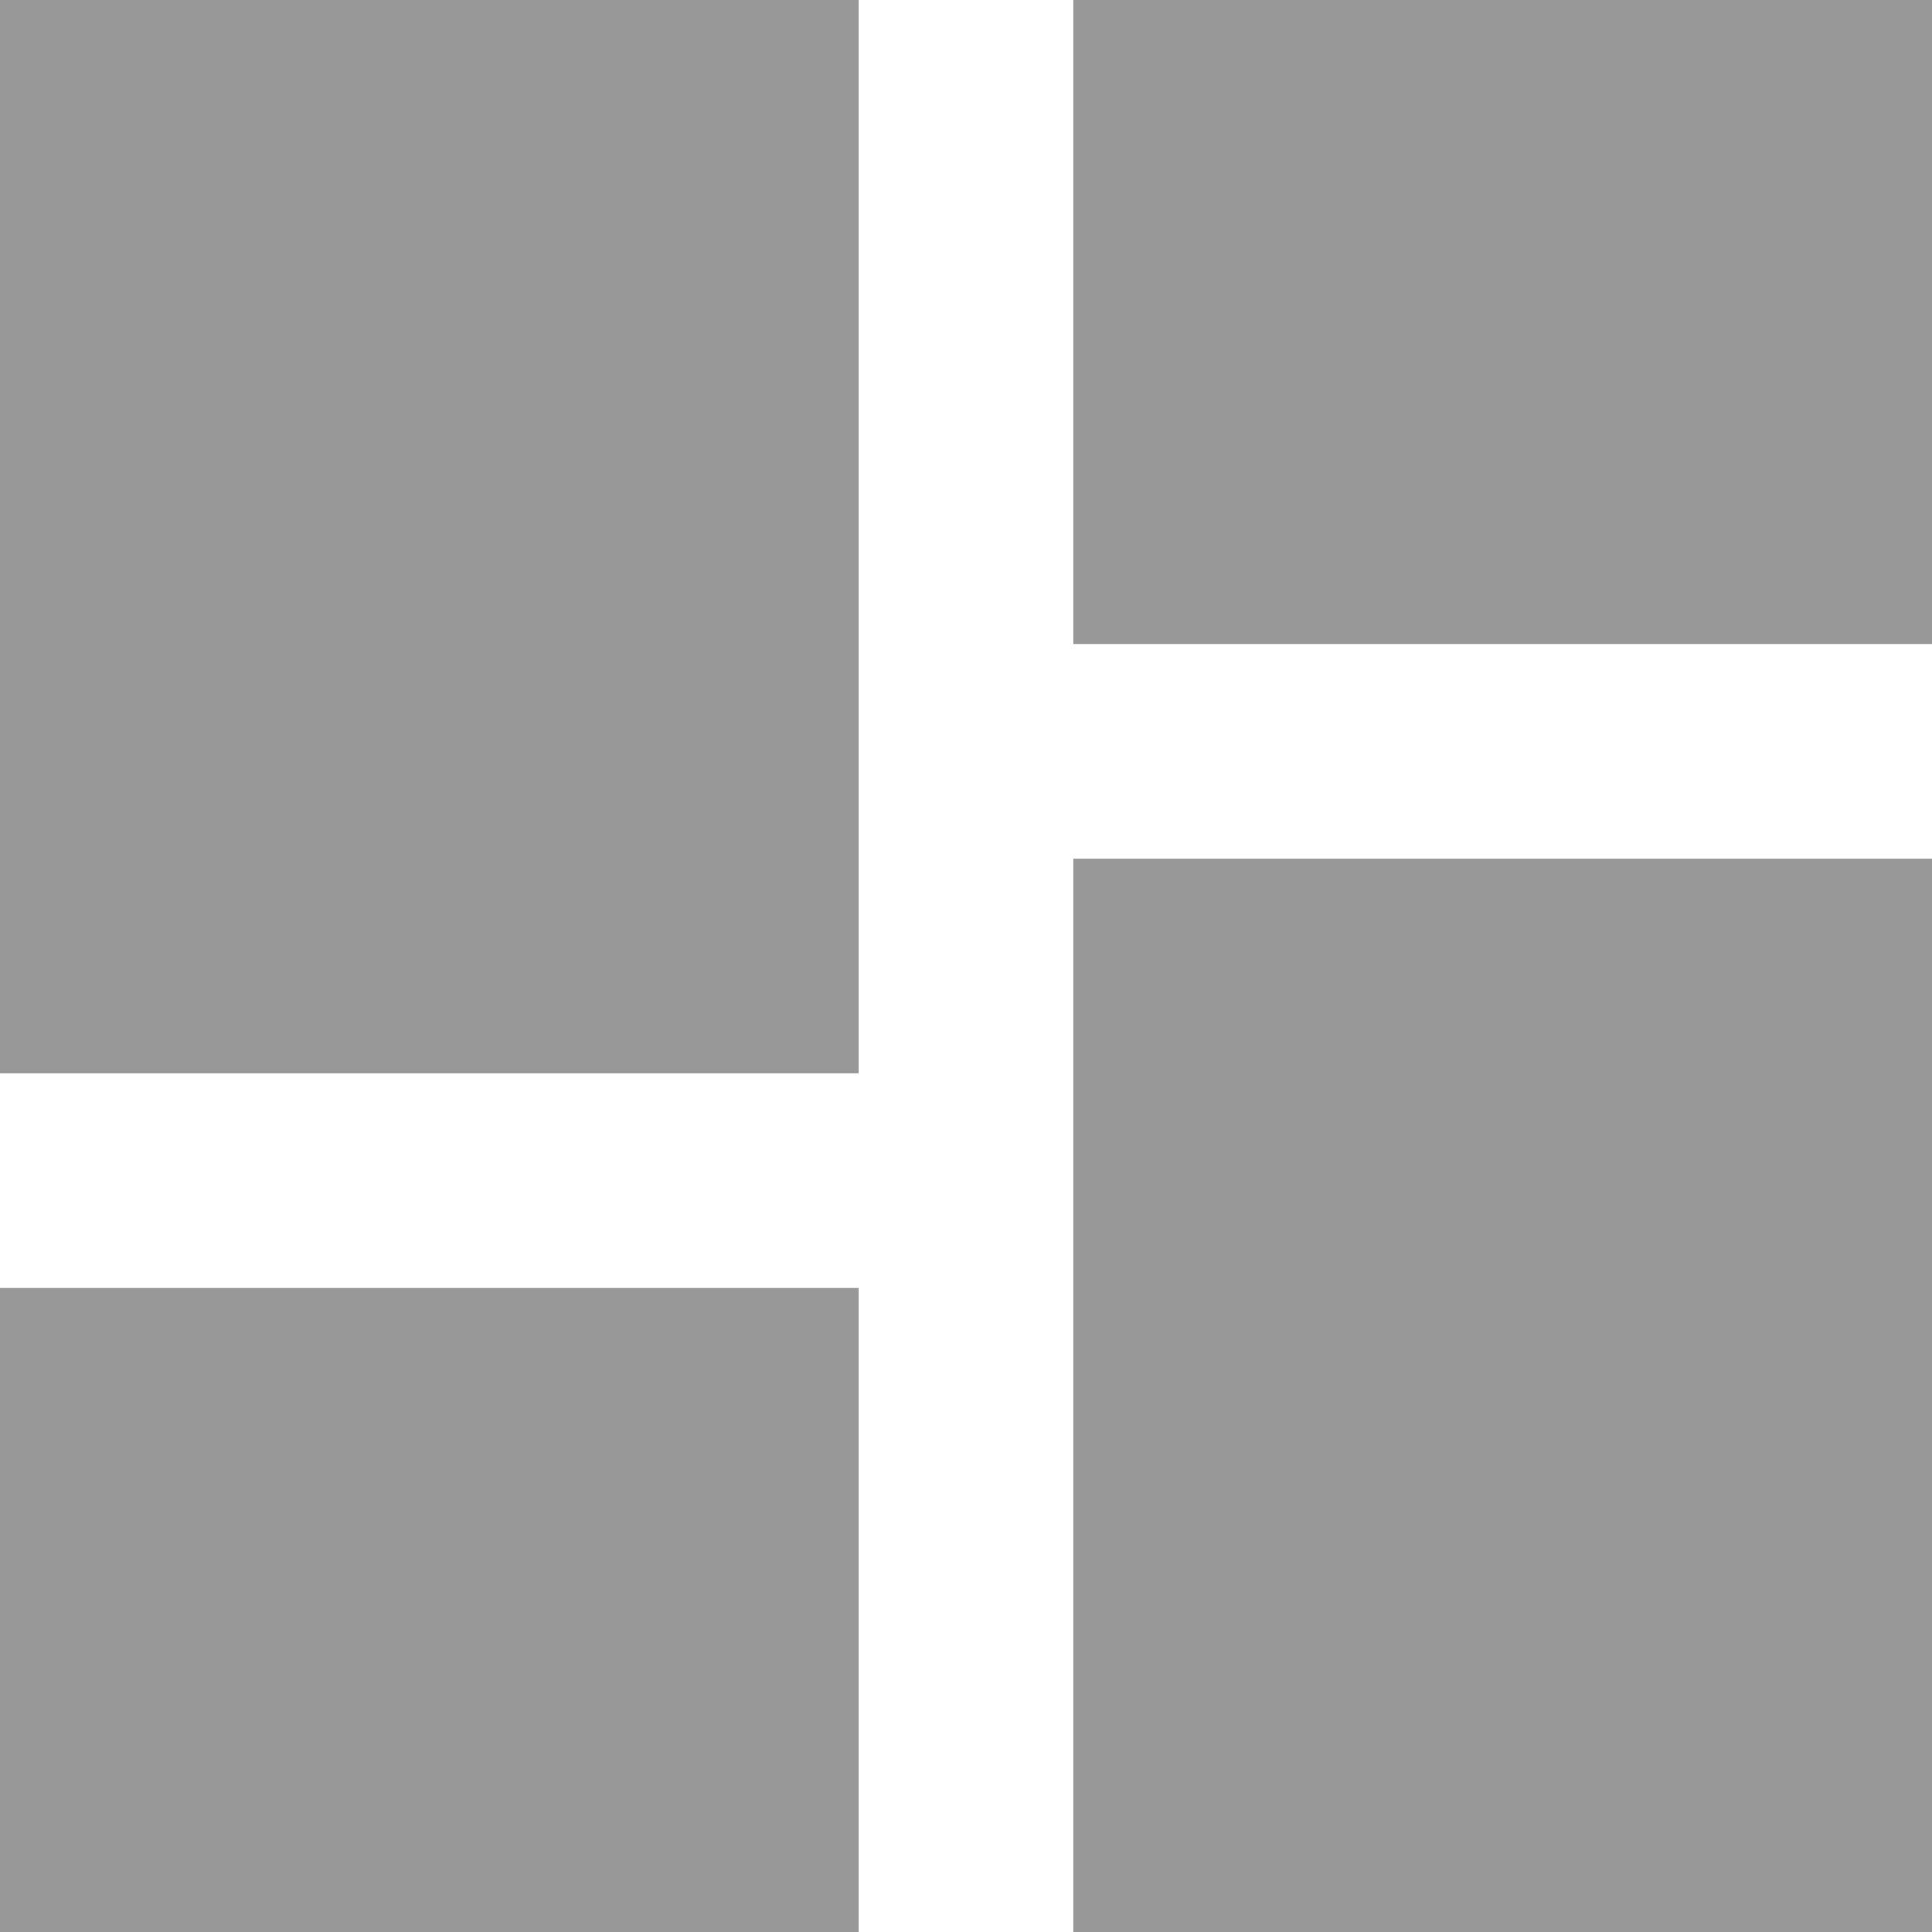
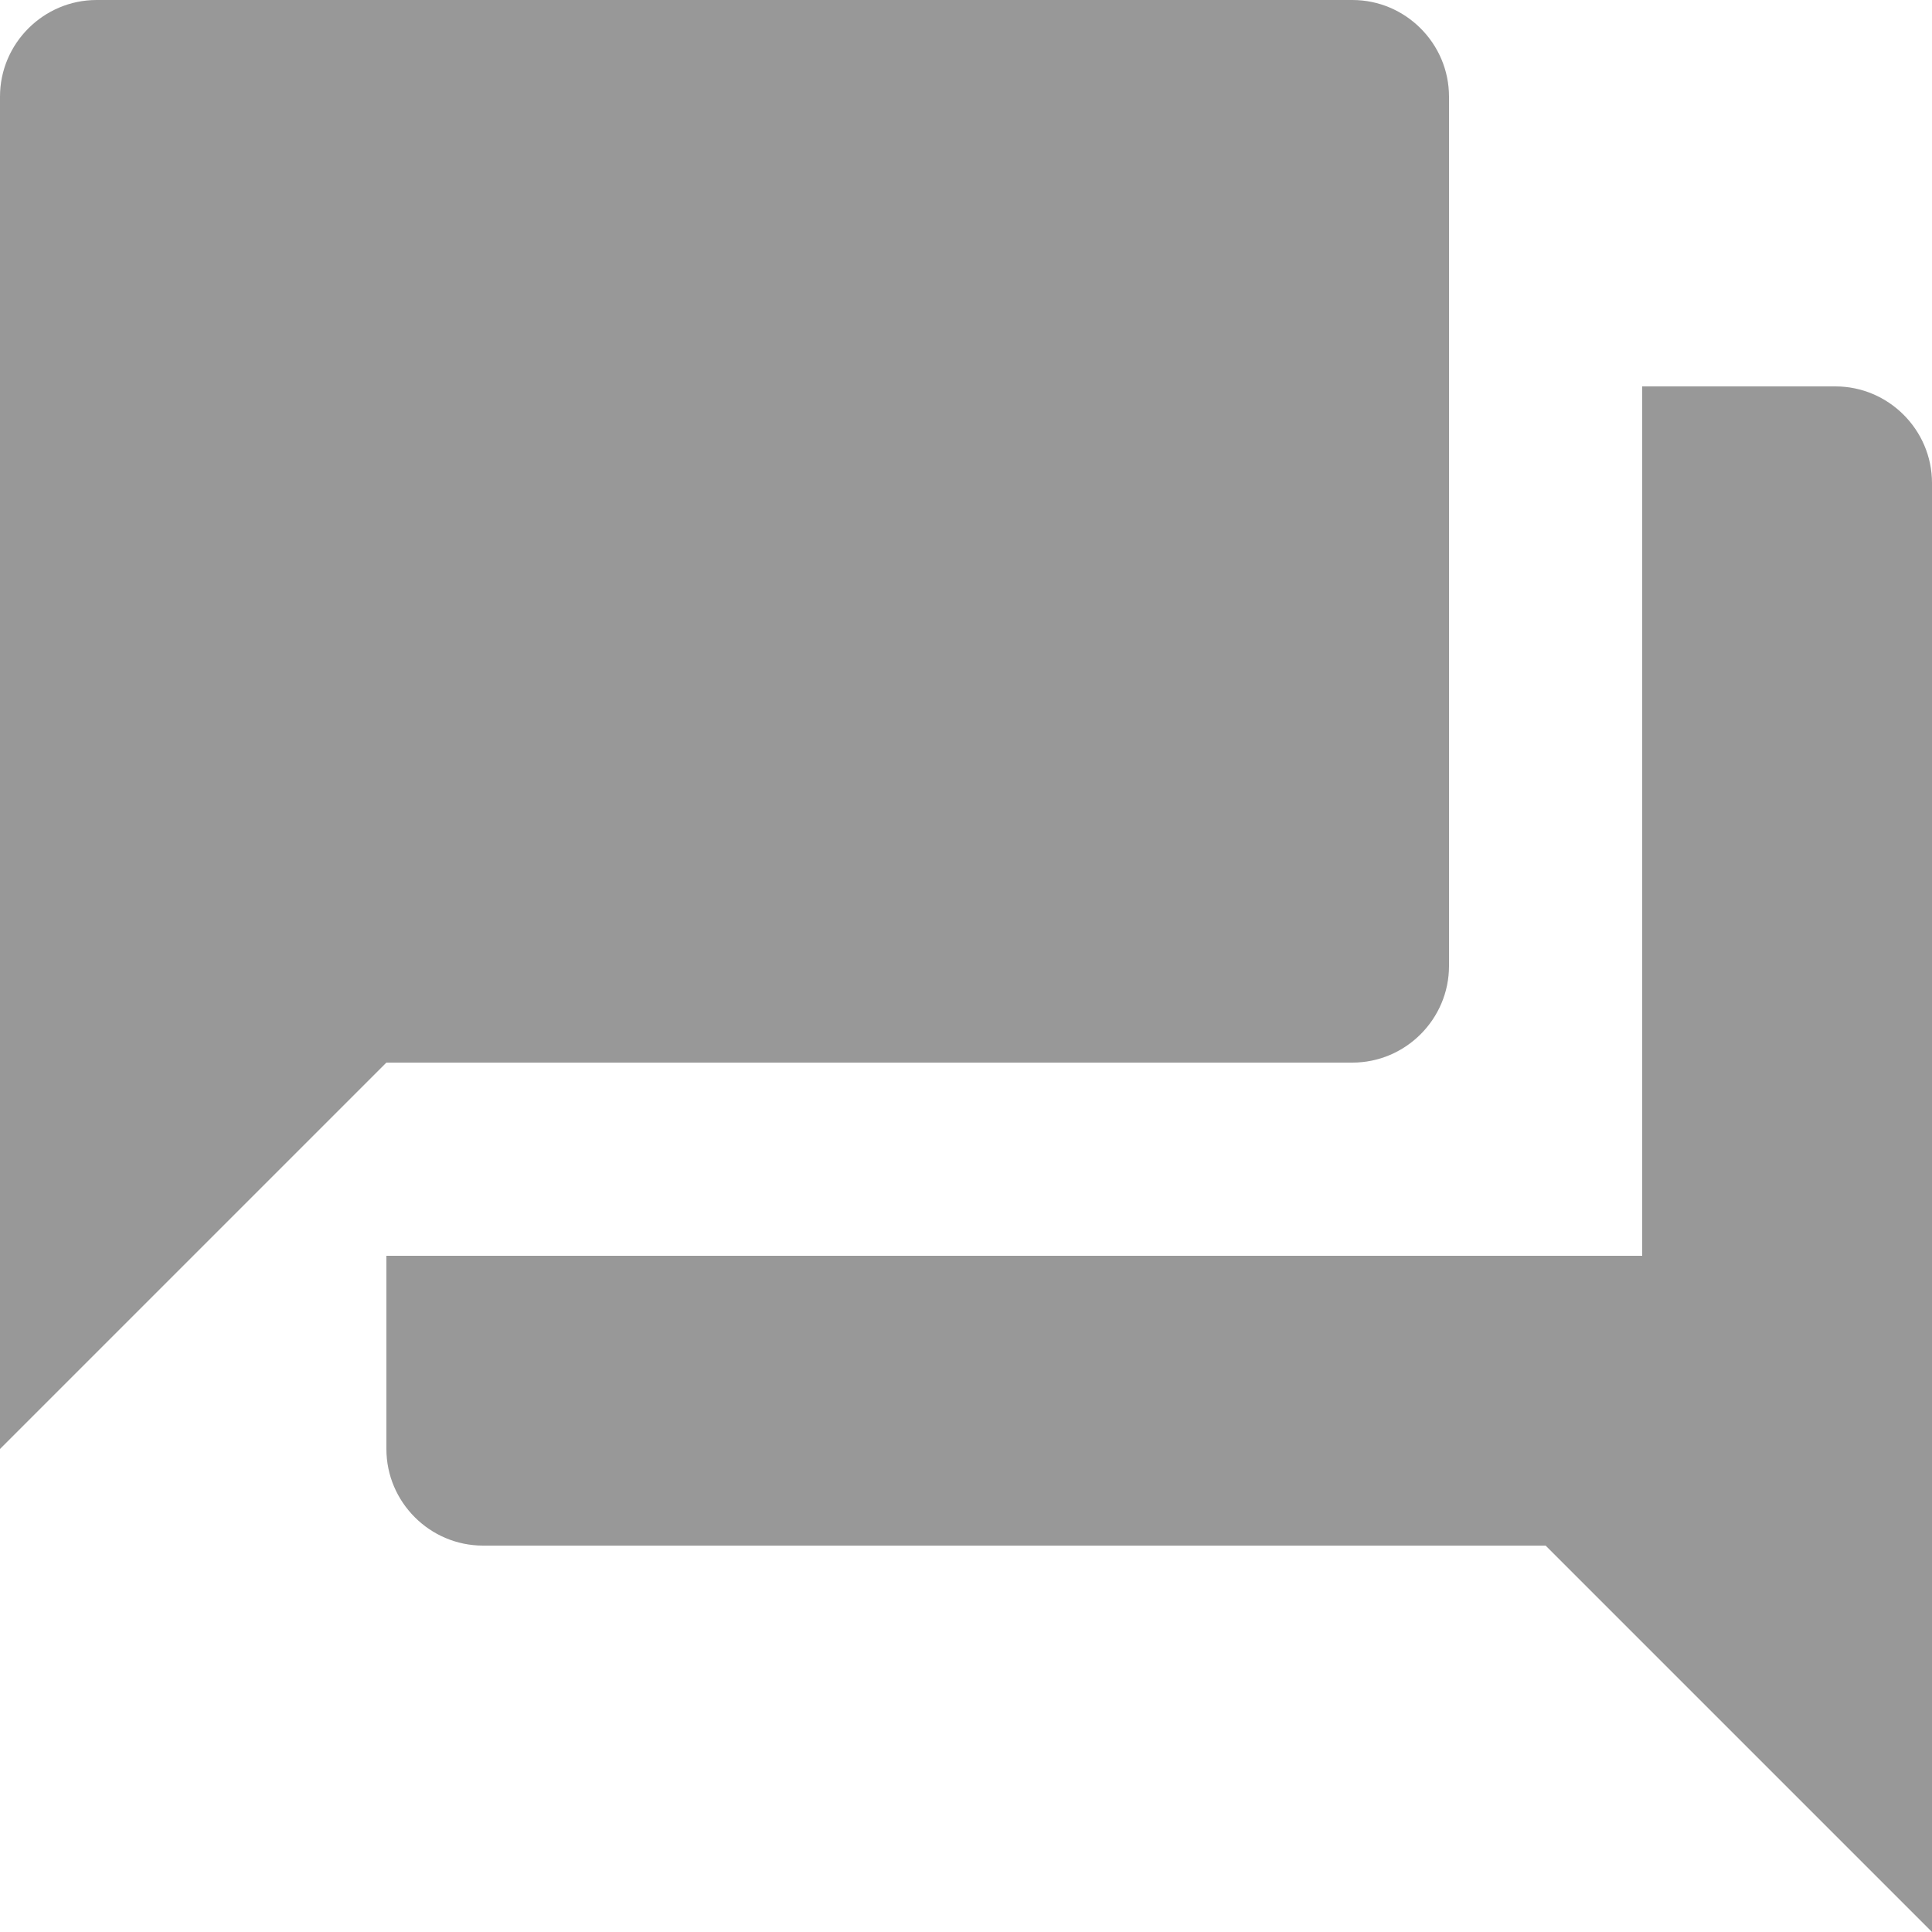
<svg xmlns="http://www.w3.org/2000/svg" width="20" height="20" viewBox="0 0 20 20" fill="none">
-   <path d="M0 11.111H8.889V0H0V11.111ZM0 20H8.889V13.333H0V20ZM11.111 20H20V8.889H11.111V20ZM11.111 0V6.667H20V0H11.111Z" fill="#989898" />
+   <path d="M19 4H17V13H4V15C4 15.55 4.45 16 5 16H16L20 20V5C20 4.45 19.55 4 19 4ZM15 10V1C15 0.45 14.55 0 14 0H1C0.45 0 0 0.45 0 1V15L4 11H14C14.55 11 15 10.55 15 10Z" fill="#989898" />
</svg>
